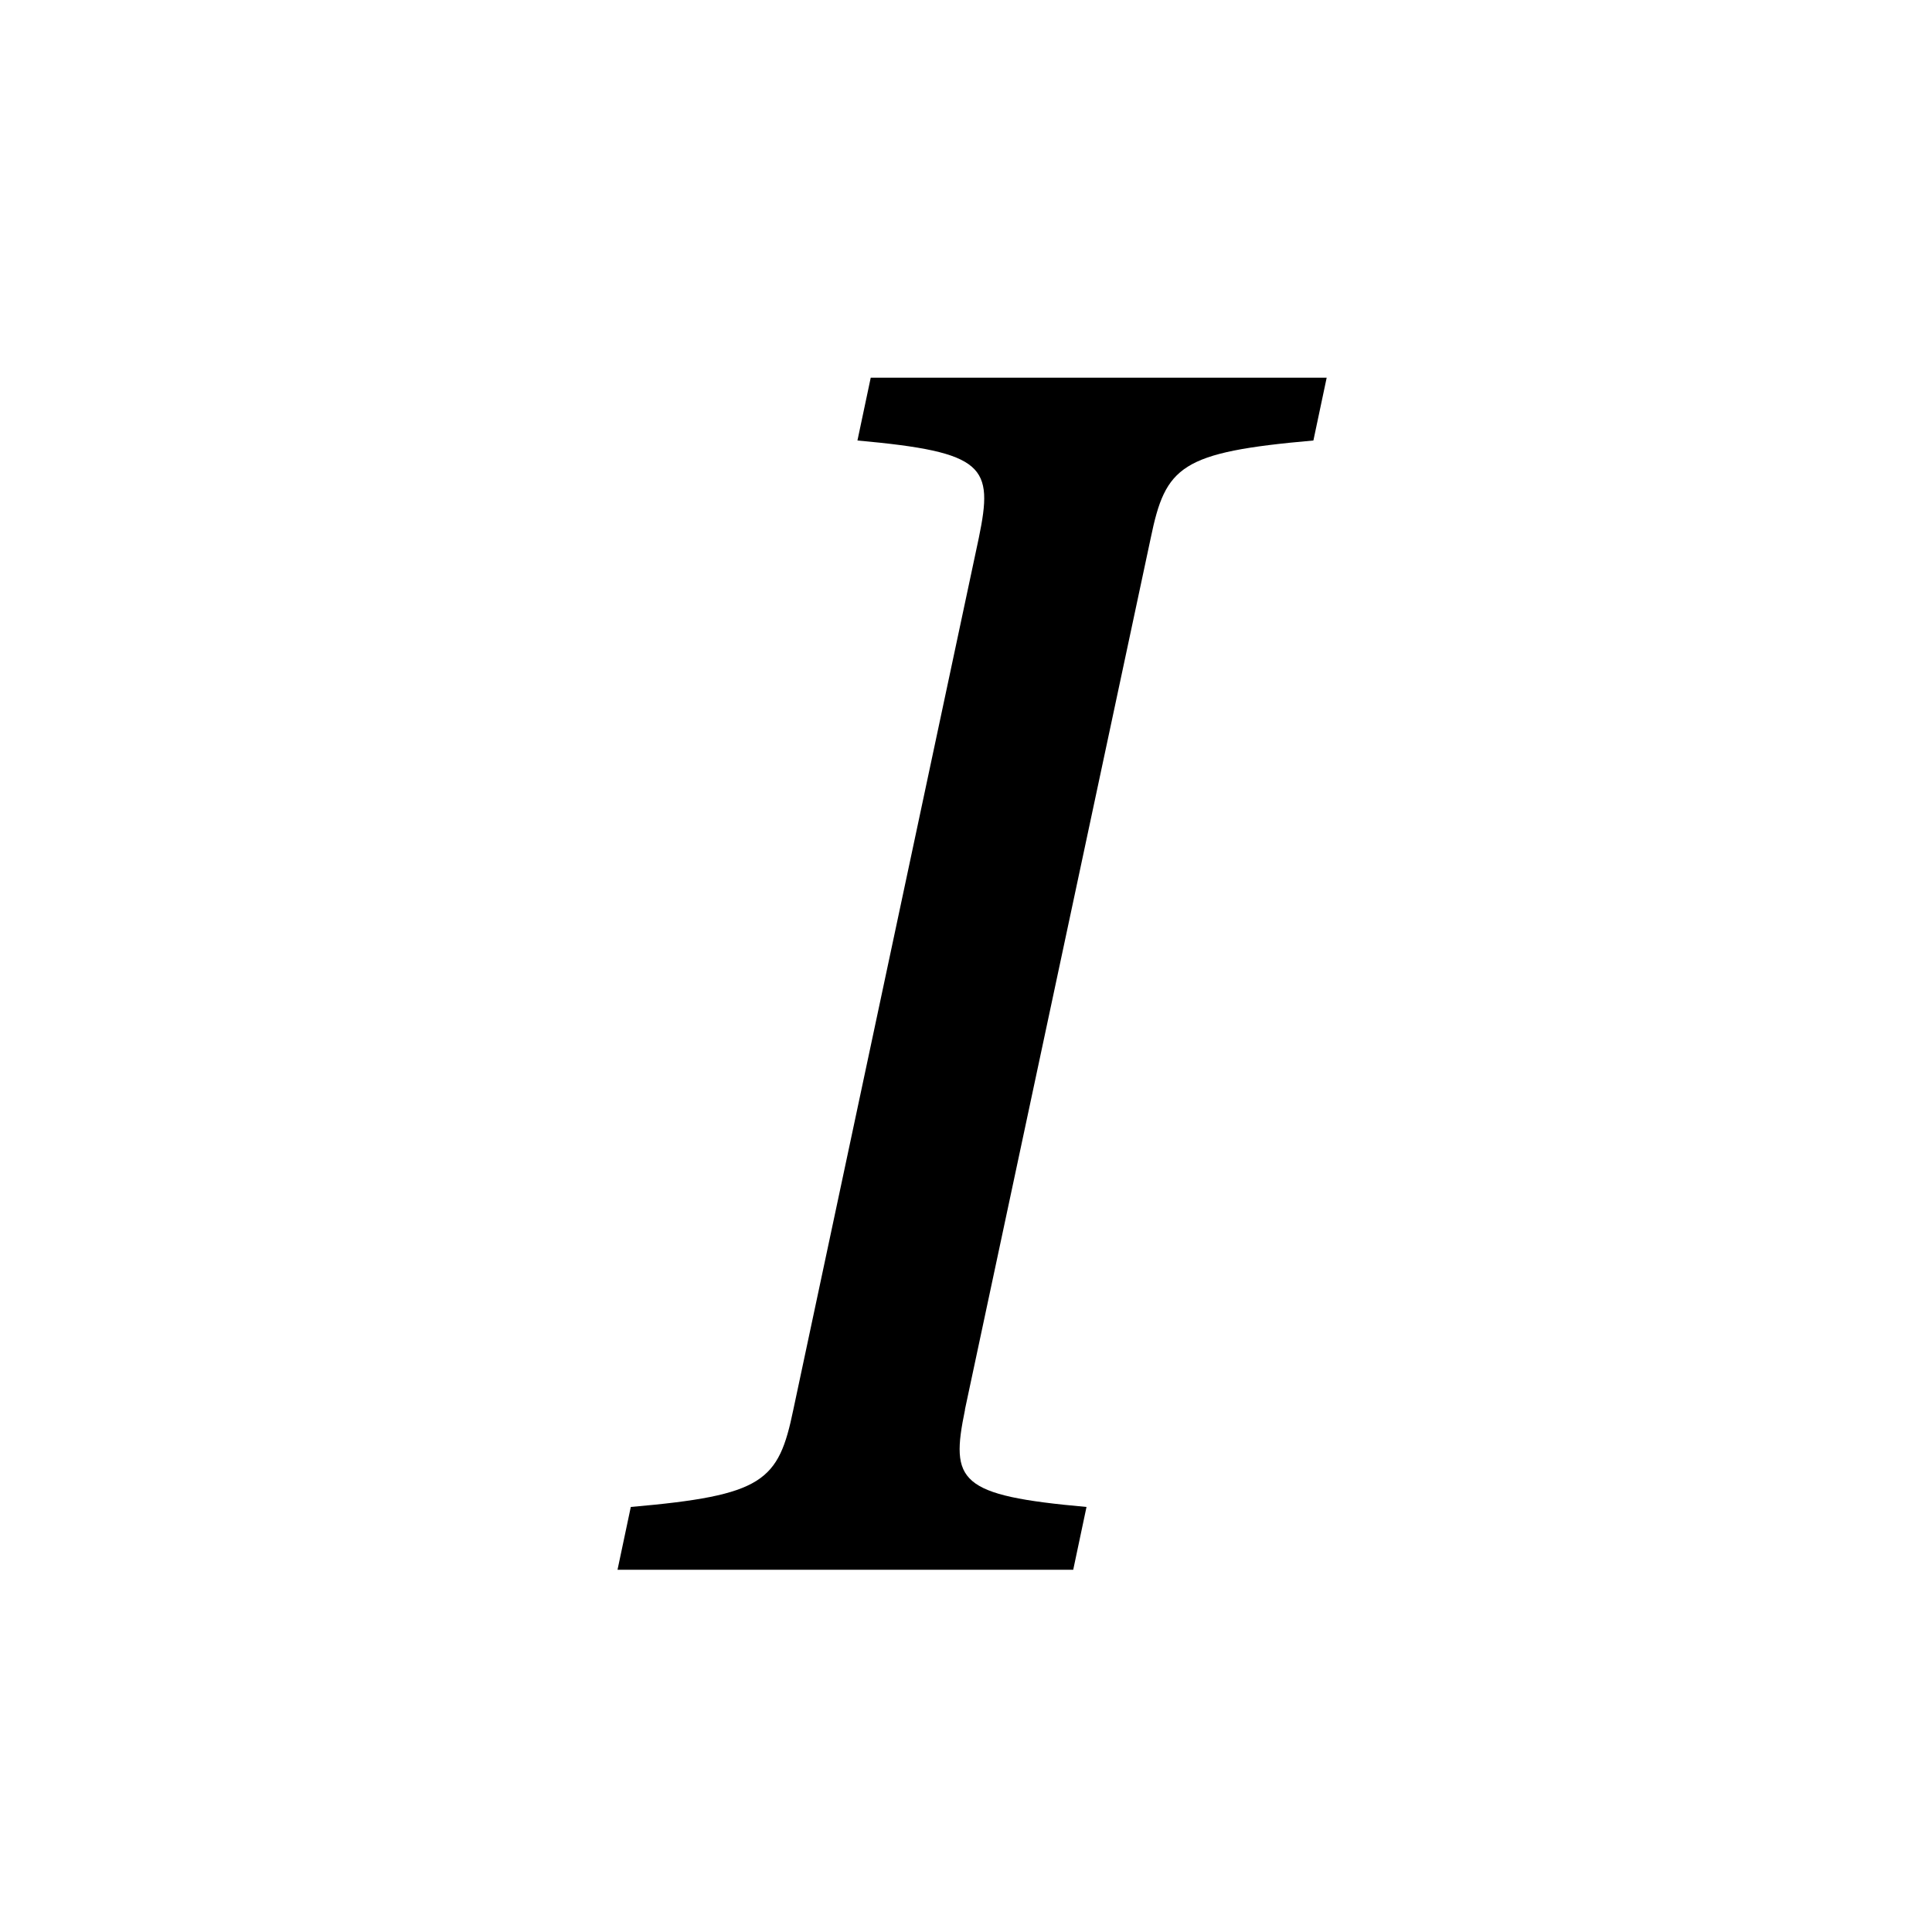
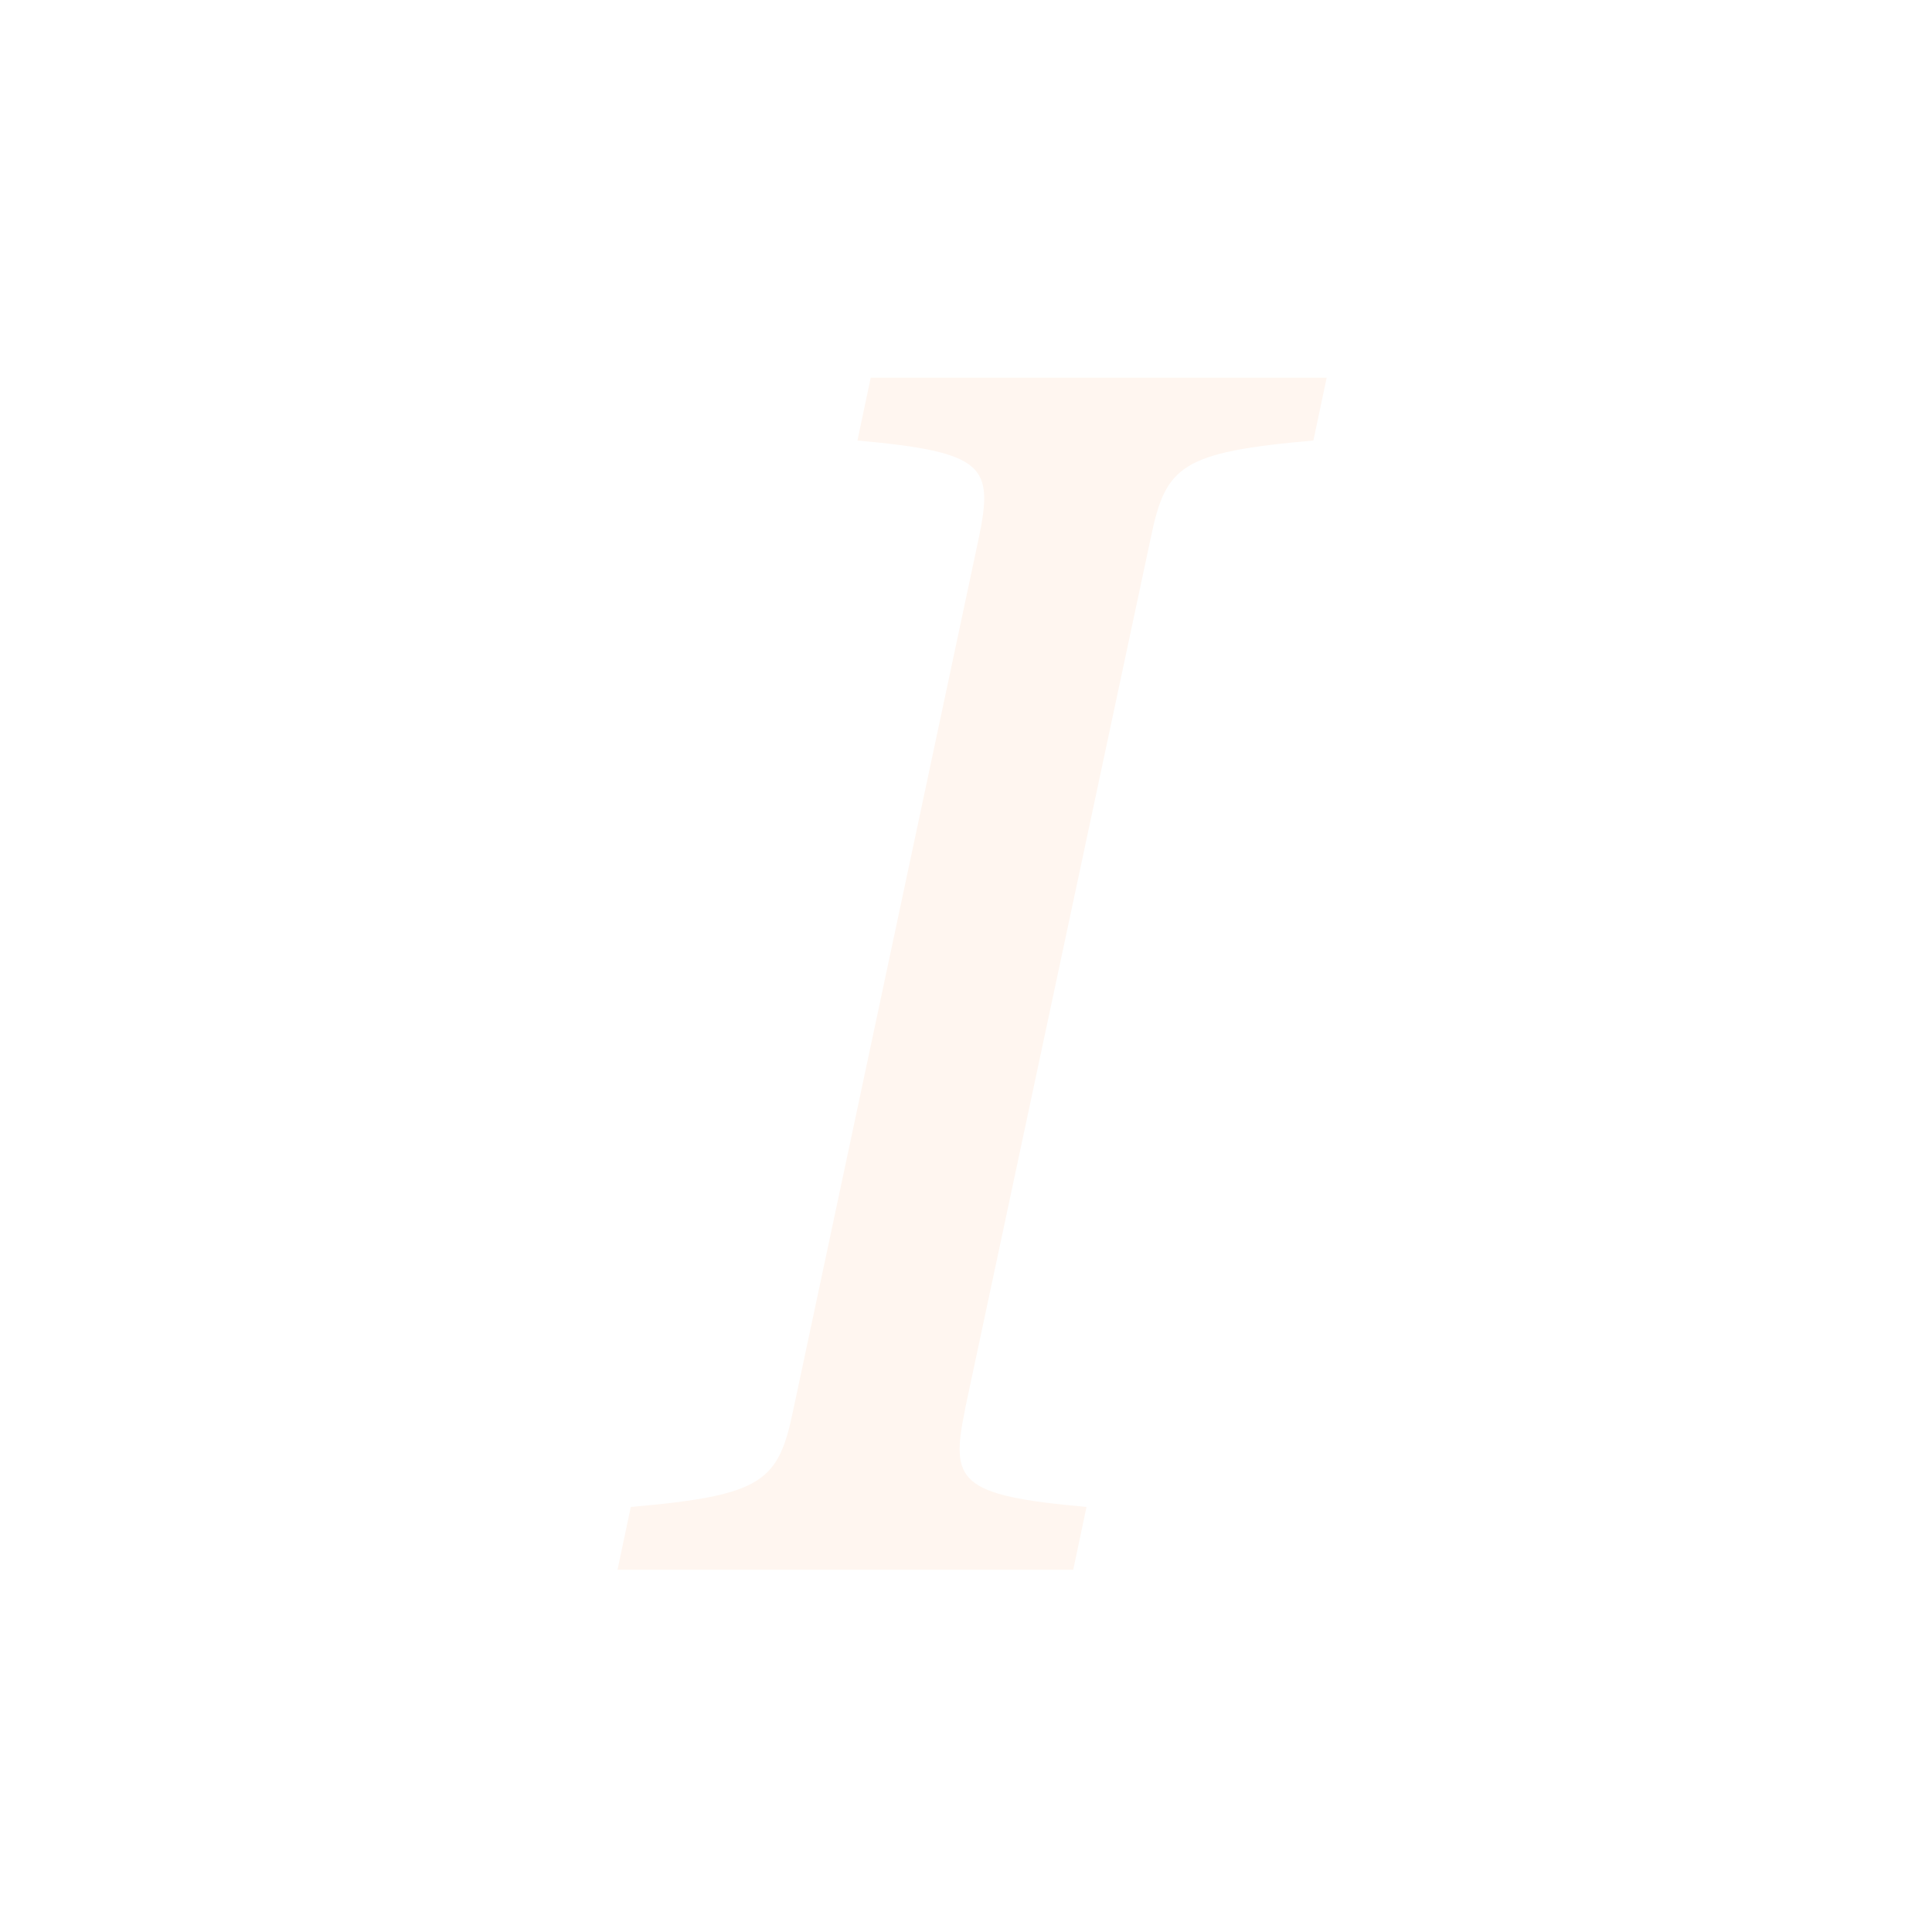
- <svg xmlns="http://www.w3.org/2000/svg" width="16" height="16" fill="currentColor" class="bi bi-type-italic" viewBox="0 0 16 16">
+ <svg xmlns="http://www.w3.org/2000/svg" width="16" height="16" fill="hsl(26, 100%, 97%)" class="bi bi-type-italic" viewBox="0 0 16 16">
  <path d="M7.991 11.674 9.53 4.455c.123-.595.246-.71 1.347-.807l.11-.52H7.211l-.11.52c1.06.096 1.128.212 1.005.807L6.57 11.674c-.123.595-.246.71-1.346.806l-.11.52h3.774l.11-.52c-1.06-.095-1.129-.211-1.006-.806z" />
</svg>
